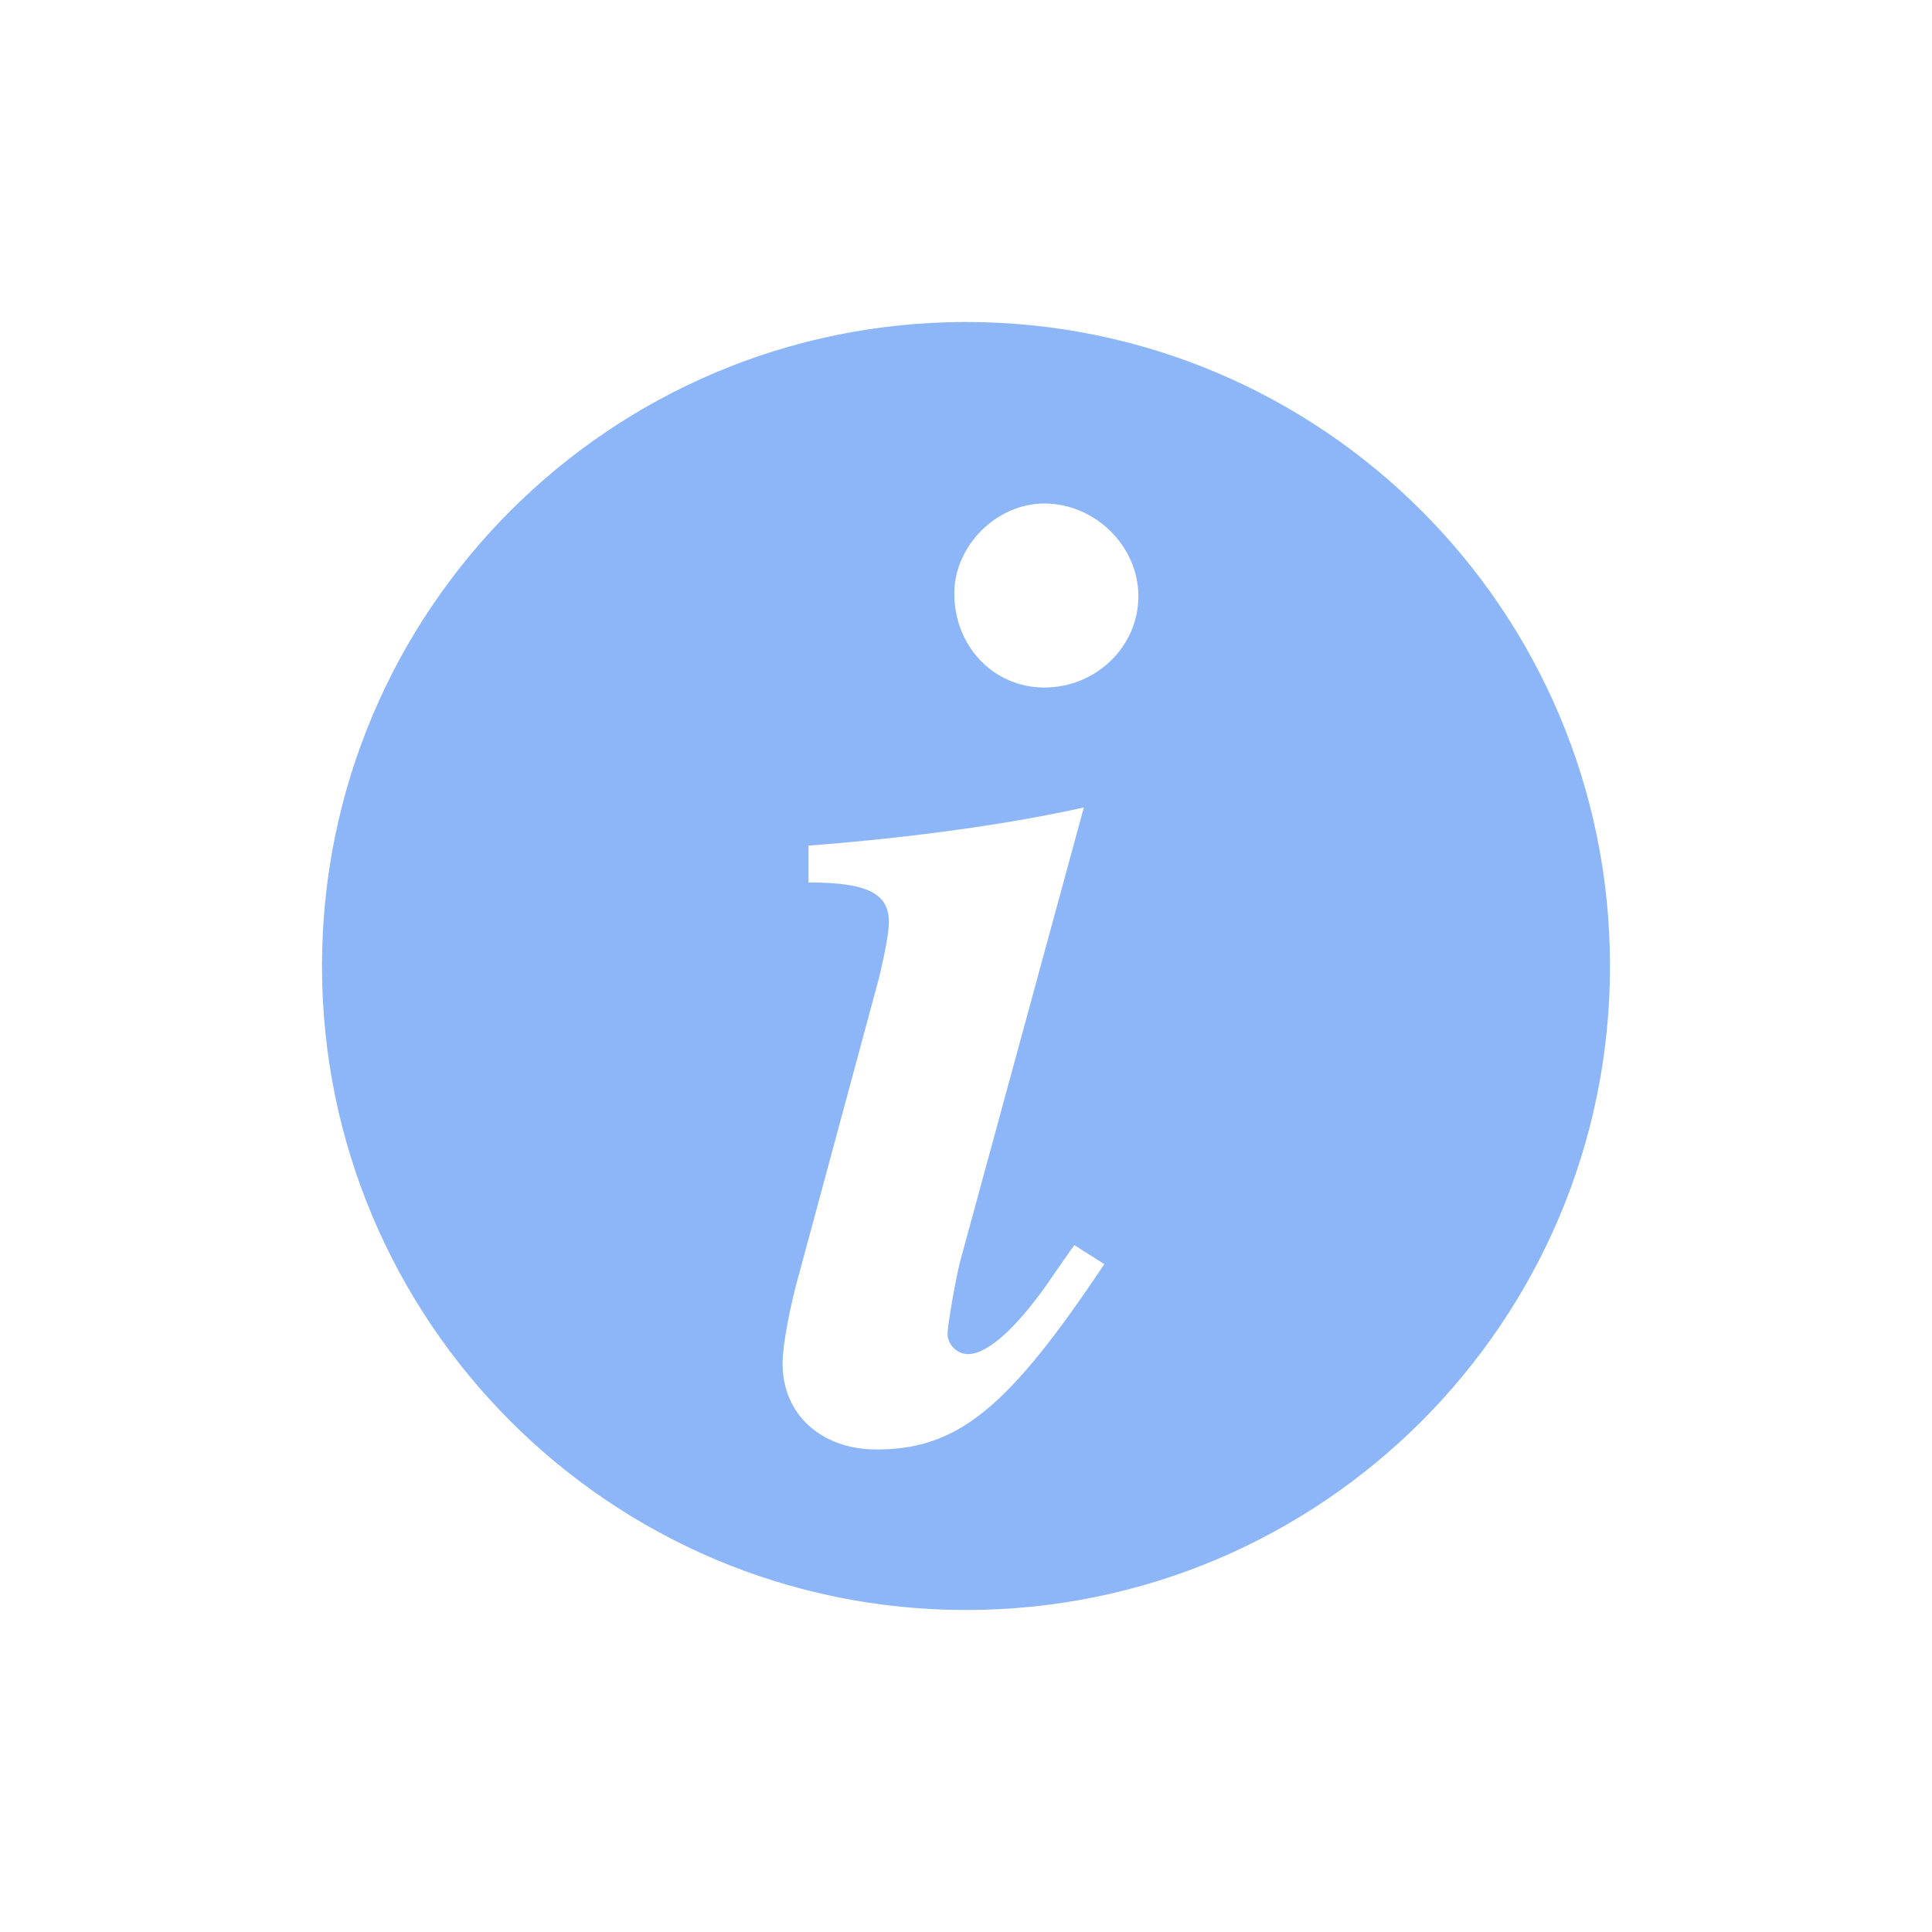
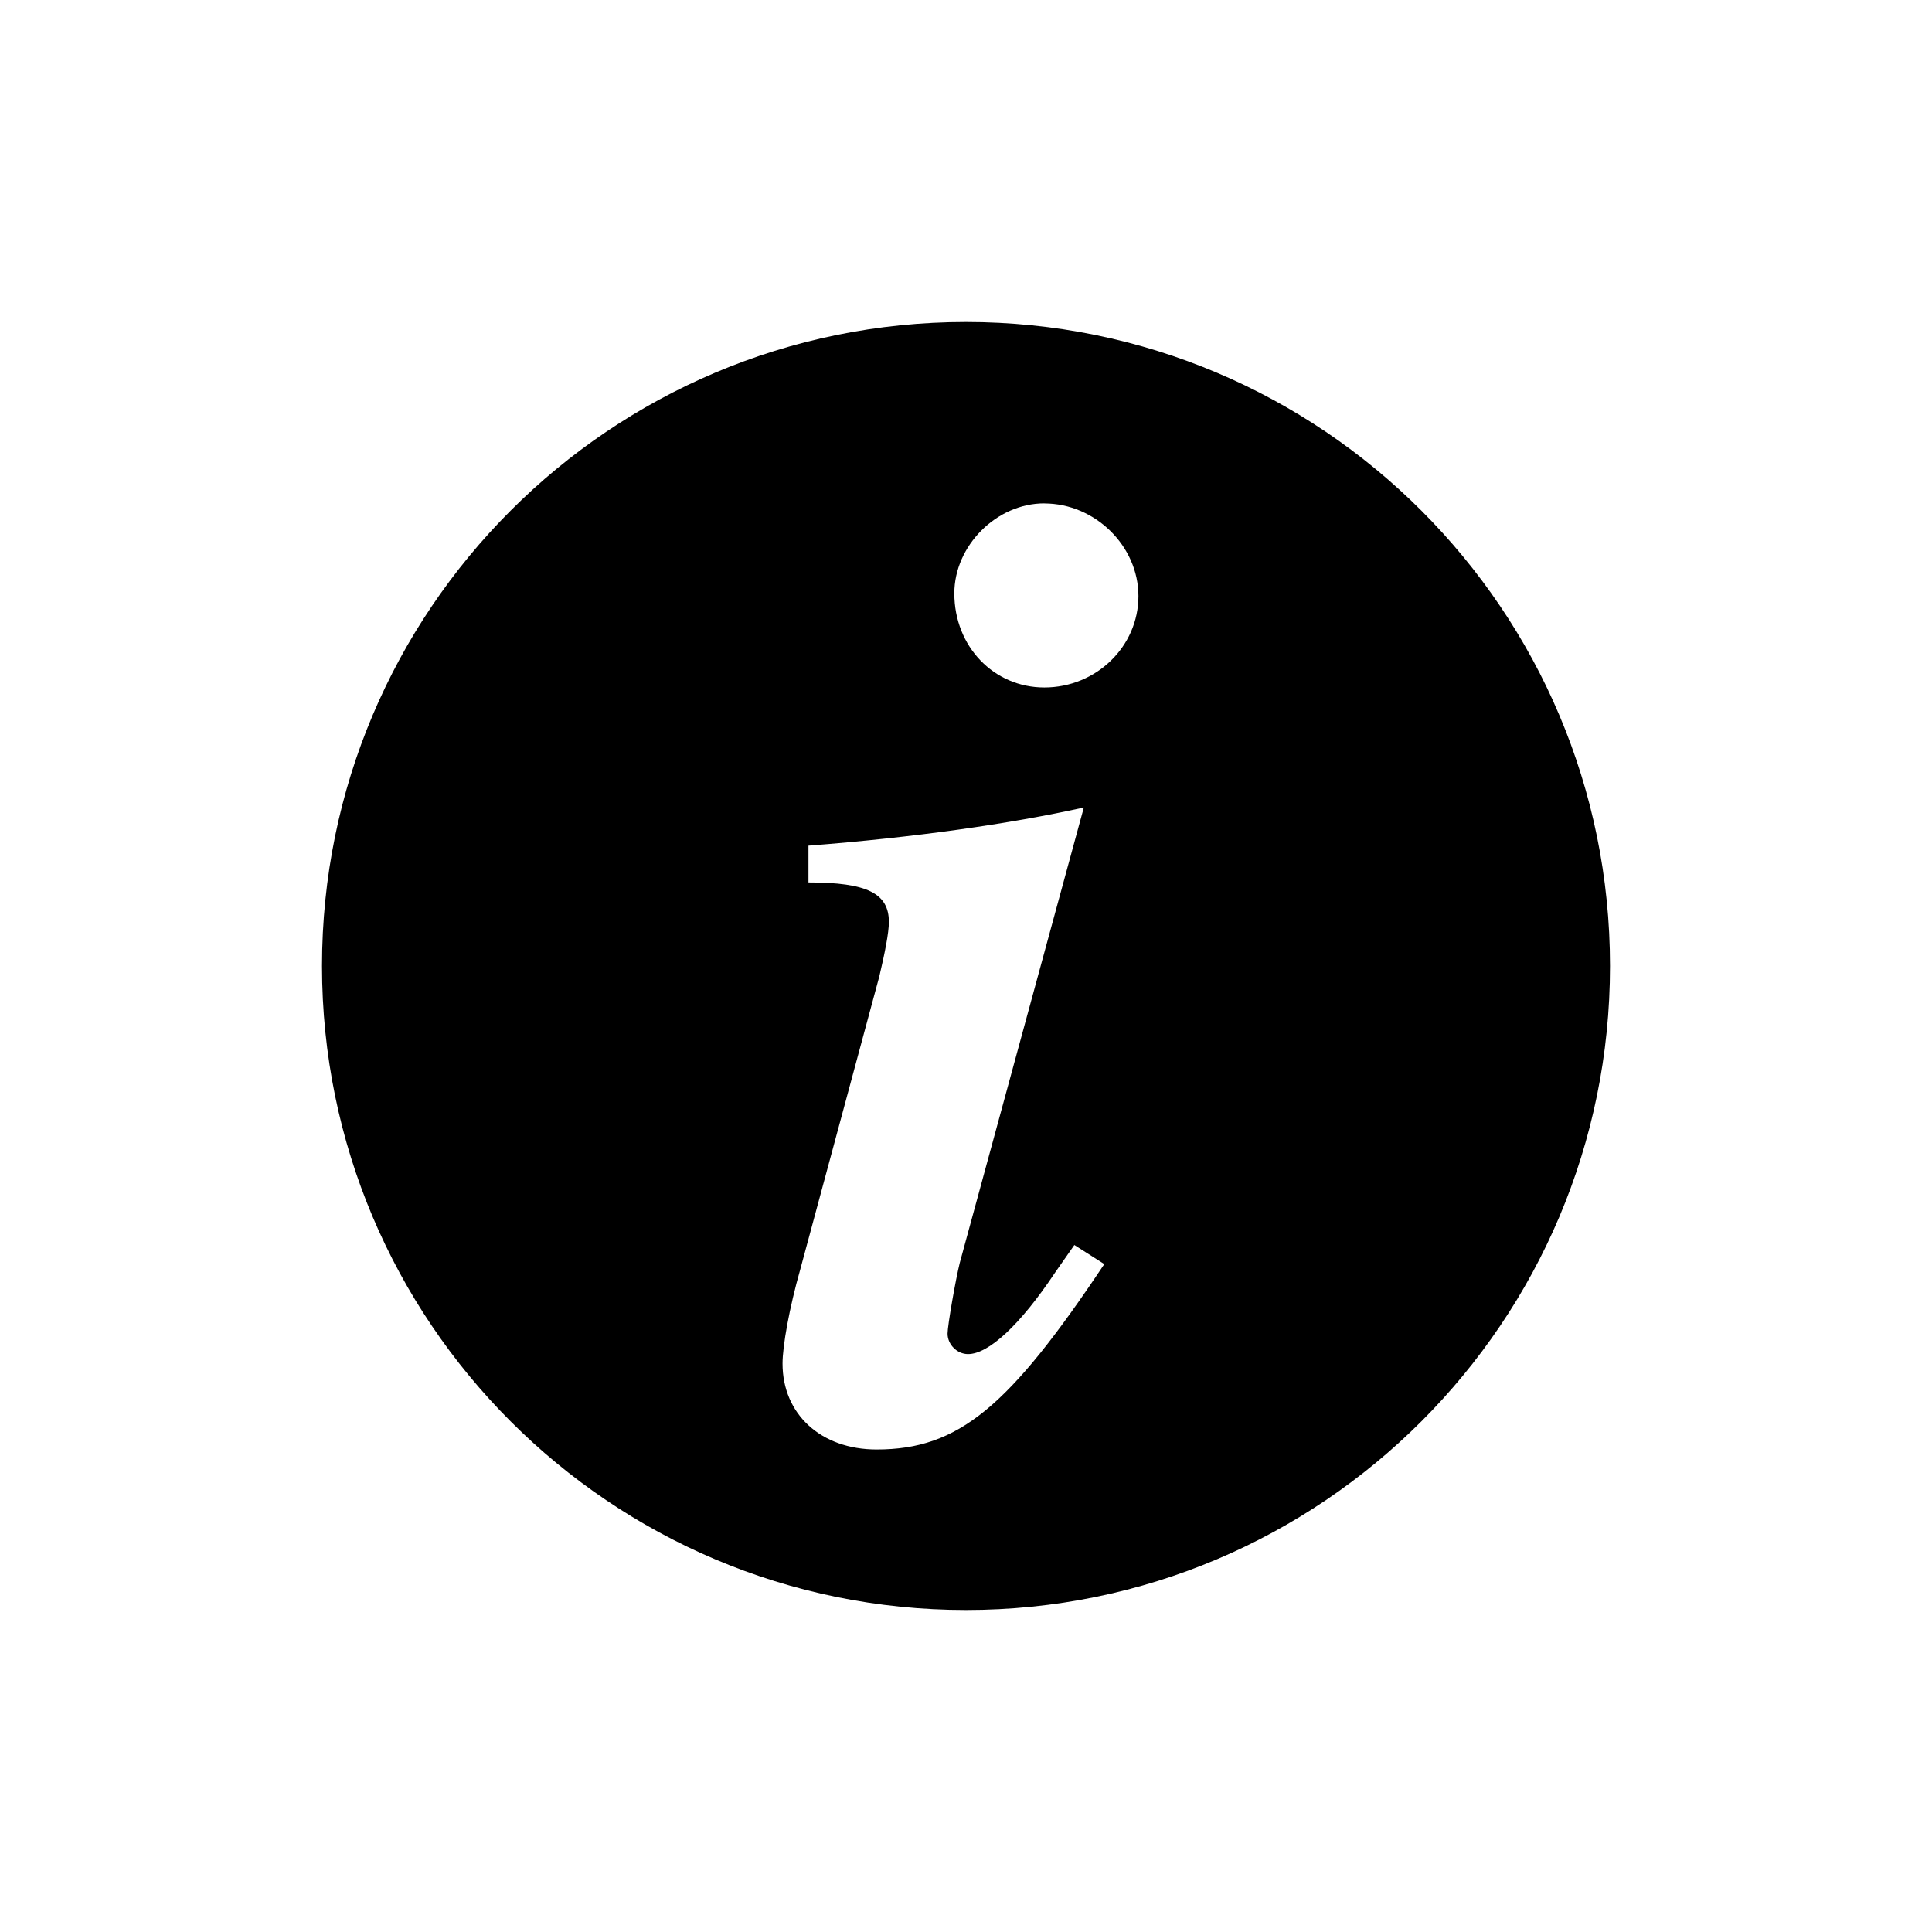
- <svg xmlns="http://www.w3.org/2000/svg" width="36mm" height="36mm" viewBox="0 0 36 36" version="1.1" id="svg8">
-   <defs id="defs2">
-     <pattern id="EMFhbasepattern" patternUnits="userSpaceOnUse" width="6" height="6" x="0" y="0" />
-     <pattern id="EMFhbasepattern-8" patternUnits="userSpaceOnUse" width="6" height="6" x="0" y="0" />
-     <pattern id="EMFhbasepattern-2" patternUnits="userSpaceOnUse" width="6" height="6" x="0" y="0" />
-     <pattern id="EMFhbasepattern-0" patternUnits="userSpaceOnUse" width="6" height="6" x="0" y="0" />
-     <pattern id="EMFhbasepattern-7" patternUnits="userSpaceOnUse" width="6" height="6" x="0" y="0" />
-     <pattern id="EMFhbasepattern-86" patternUnits="userSpaceOnUse" width="6" height="6" x="0" y="0" />
-     <pattern id="EMFhbasepattern-6" patternUnits="userSpaceOnUse" width="6" height="6" x="0" y="0" />
-     <pattern id="EMFhbasepattern-5" patternUnits="userSpaceOnUse" width="6" height="6" x="0" y="0" />
-   </defs>
-   <g id="layer1">
-     <path style="fill:none;stroke:none;stroke-width:0.013px;stroke-linecap:round;stroke-linejoin:round;stroke-miterlimit:4;stroke-dasharray:none;stroke-opacity:1" d="M 0,36 H 36 V 0 H 0 Z" id="path908" />
-     <path id="path1" style="fill:#8cb6f8;stroke-width:0.017;stroke-dasharray:none;stroke:none;fill-opacity:1" d="M 18 6 A 12 12 0 0 0 6 18 A 12 12 0 0 0 18 30 A 12 12 0 0 0 30 18 A 12 12 0 0 0 18 6 z M 19.459 9.382 C 20.399 9.382 21.212 10.169 21.212 11.109 C 21.212 12.049 20.424 12.811 19.459 12.811 C 18.519 12.811 17.782 12.049 17.782 11.058 C 17.782 10.169 18.57 9.382 19.459 9.382 z M 20.196 15.046 L 17.884 23.53 C 17.808 23.835 17.656 24.698 17.656 24.851 C 17.656 25.054 17.833 25.232 18.037 25.232 C 18.418 25.232 19.002 24.698 19.662 23.708 L 20.018 23.2 L 20.577 23.555 C 18.799 26.222 17.859 27.009 16.335 27.009 C 15.294 27.009 14.582 26.349 14.582 25.409 C 14.582 25.079 14.709 24.368 14.912 23.656 L 16.386 18.196 C 16.487 17.764 16.563 17.383 16.563 17.18 C 16.563 16.646 16.157 16.443 15.065 16.443 L 15.065 15.757 C 17.046 15.605 18.824 15.351 20.196 15.046 z " />
-   </g>
+ <svg xmlns="http://www.w3.org/2000/svg" width="24" height="24" viewBox="0 0 24 24" version="1.1" id="svg8">
+   <defs id="defs2" />
+   <path id="path2" style="fill:#000000;fill-opacity:1;stroke:none;stroke-width:0;stroke-dasharray:none" d="M 12,4 A 8,8 0 0 0 4,12 8,8 0 0 0 12,20 8,8 0 0 0 20,12 8,8 0 0 0 12,4 Z m 0.973,2.254 c 0.627,0 1.169,0.525 1.169,1.151 0,0.627 -0.525,1.135 -1.169,1.135 -0.627,0 -1.118,-0.508 -1.118,-1.169 0,-0.593 0.525,-1.118 1.118,-1.118 z m 0.491,3.776 -1.541,5.656 c -0.051,0.203 -0.152,0.779 -0.152,0.881 0,0.135 0.118,0.254 0.254,0.254 0.254,0 0.644,-0.356 1.084,-1.016 l 0.237,-0.339 0.372,0.237 c -1.185,1.778 -1.812,2.303 -2.828,2.303 -0.694,0 -1.169,-0.44 -1.169,-1.067 0,-0.22 0.085,-0.694 0.22,-1.169 l 0.982,-3.64 c 0.068,-0.288 0.119,-0.542 0.119,-0.677 0,-0.356 -0.271,-0.491 -0.999,-0.491 v -0.457 c 1.321,-0.102 2.506,-0.271 3.421,-0.474 z" />
+   <path style="fill:none;stroke:none;stroke-width:0;stroke-linecap:round;stroke-linejoin:round;stroke-miterlimit:4;stroke-dasharray:none;stroke-opacity:1" d="M 0,24 H 24 V 0 H 0 Z" id="path1" />
</svg>
